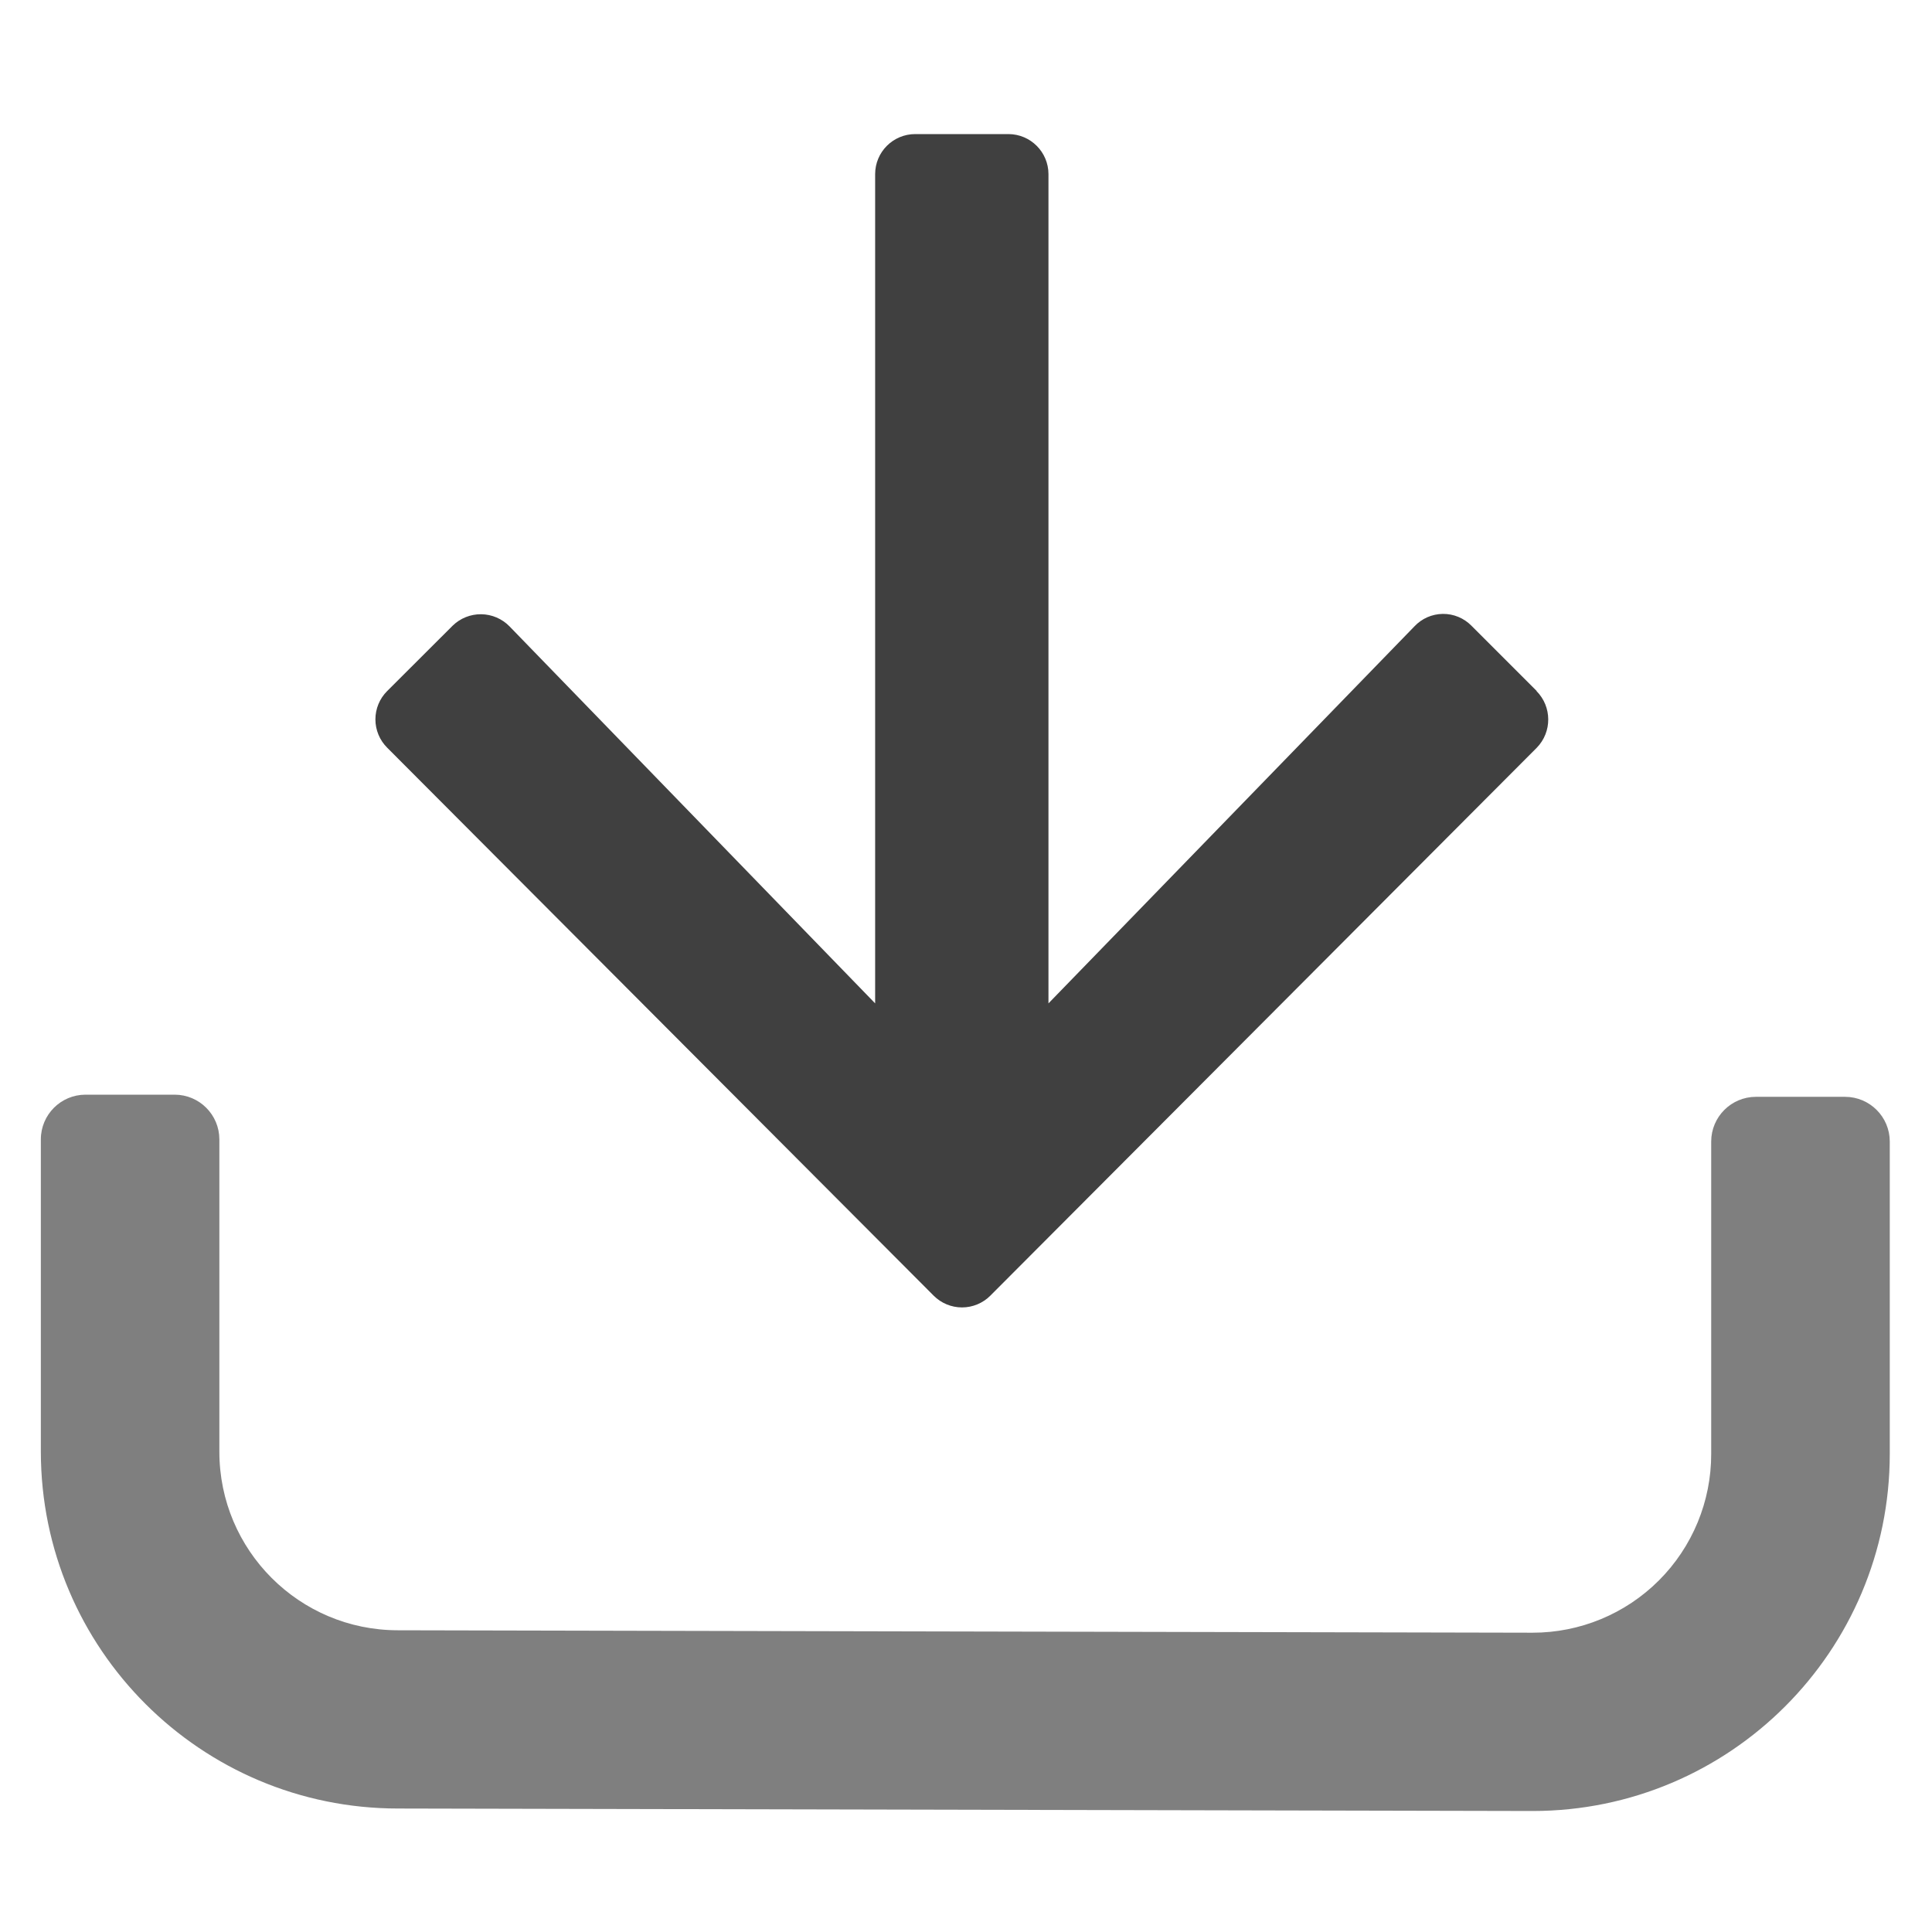
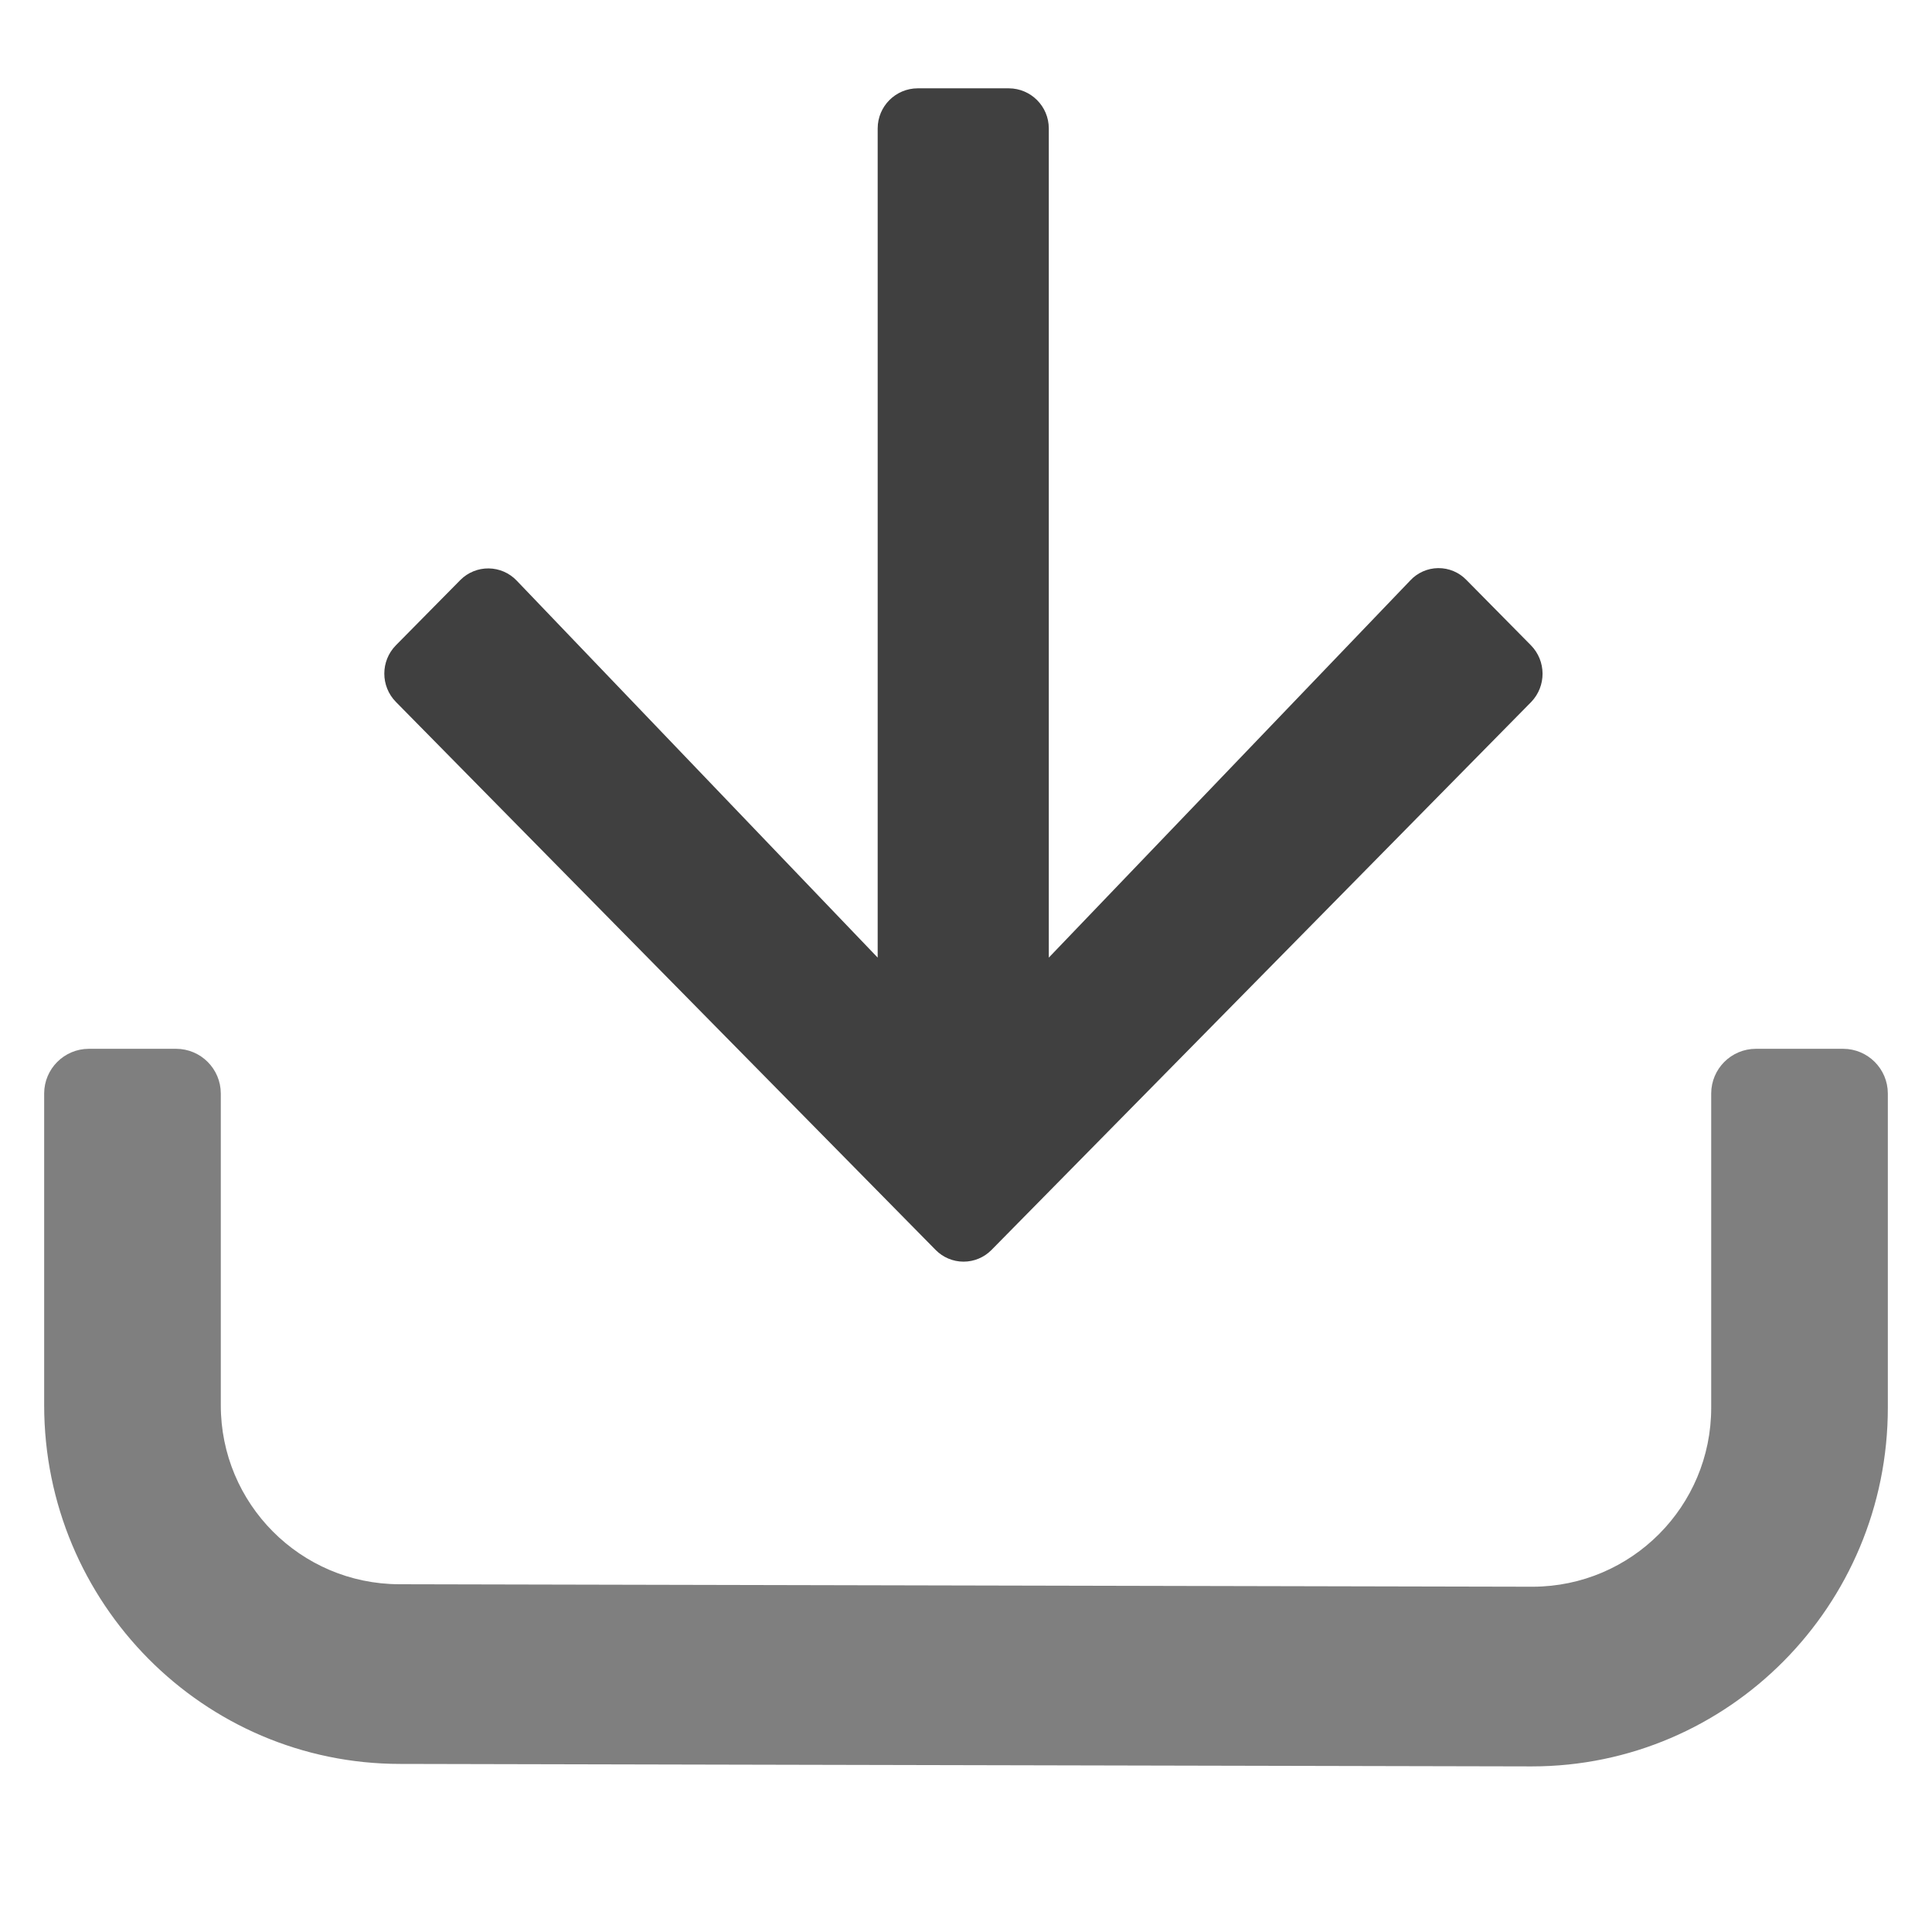
- <svg xmlns="http://www.w3.org/2000/svg" viewBox="0 0 350 350">
+ <svg xmlns="http://www.w3.org/2000/svg" role="img" aria-labelledby="Download Pebl" viewBox="0 0 350 350">
  <defs>
    <style>.cls-1{opacity:0.75;}.cls-2{opacity:0.5;}</style>
  </defs>
-   <g id="Layer_1" data-name="Layer 1">
-     <path class="cls-1" d="M278.4,125.19l-11.84-11.84a7.16,7.16,0,0,0-10.32.12l-66.3,68.3V31.53a7.27,7.27,0,0,0-7.25-7.24H165.78a7.26,7.26,0,0,0-7.24,7.24V181.77L92.3,113.47A7.28,7.28,0,0,0,82,113.35L70.14,125.19a7.24,7.24,0,0,0,0,10.26l99,99.27a7.25,7.25,0,0,0,10.27,0l99-99.27a7.32,7.32,0,0,0-.06-10.26Z" />
-   </g>
-   <g id="Layer_2" data-name="Layer 2">
-     <path class="cls-2" d="M7.4,263v-56.6a8.1,8.1,0,0,1,8.08-8.09H31.65a8.11,8.11,0,0,1,8.09,8.09V263a32.35,32.35,0,0,0,32.34,32.34l205.55.44A32.34,32.34,0,0,0,310,263.39v-56.6a8.11,8.11,0,0,1,8.09-8.09h16.17a8.11,8.11,0,0,1,8.09,8.09v56.6a64.71,64.71,0,0,1-64.69,64.69l-205.55-.45A64.7,64.7,0,0,1,7.4,263Z" />
+   <g id="download-pebl">
+     <path class="cls-1" d="M277.34,116.9l-11.69-11.84a7,7,0,0,0-10.19.12L190,173.48V23.25A7.27,7.27,0,0,0,182.75,16h-16.5A7.27,7.27,0,0,0,159,23.25V173.48l-65.4-68.3a7.12,7.12,0,0,0-10.19-.12L71.72,116.9a7.32,7.32,0,0,0,0,10.26l97.77,99.27a7.1,7.1,0,0,0,10.14,0l97.77-99.27a7.37,7.37,0,0,0-.06-10.26Z" />
+     <path class="cls-2" d="M8,254.55V198.09A8.11,8.11,0,0,1,16.09,190H31.91A8.11,8.11,0,0,1,40,198.09v56.43A32.41,32.41,0,0,0,72.32,287l205.36.45A32.41,32.41,0,0,0,310,255V198.09a8.11,8.11,0,0,1,8.09-8.09h15.82a8.11,8.11,0,0,1,8.09,8.09V255c0,35.89-28.89,65-64.51,65l-205-.45C36.89,319.55,8,290.44,8,254.55Z" />
  </g>
</svg>
